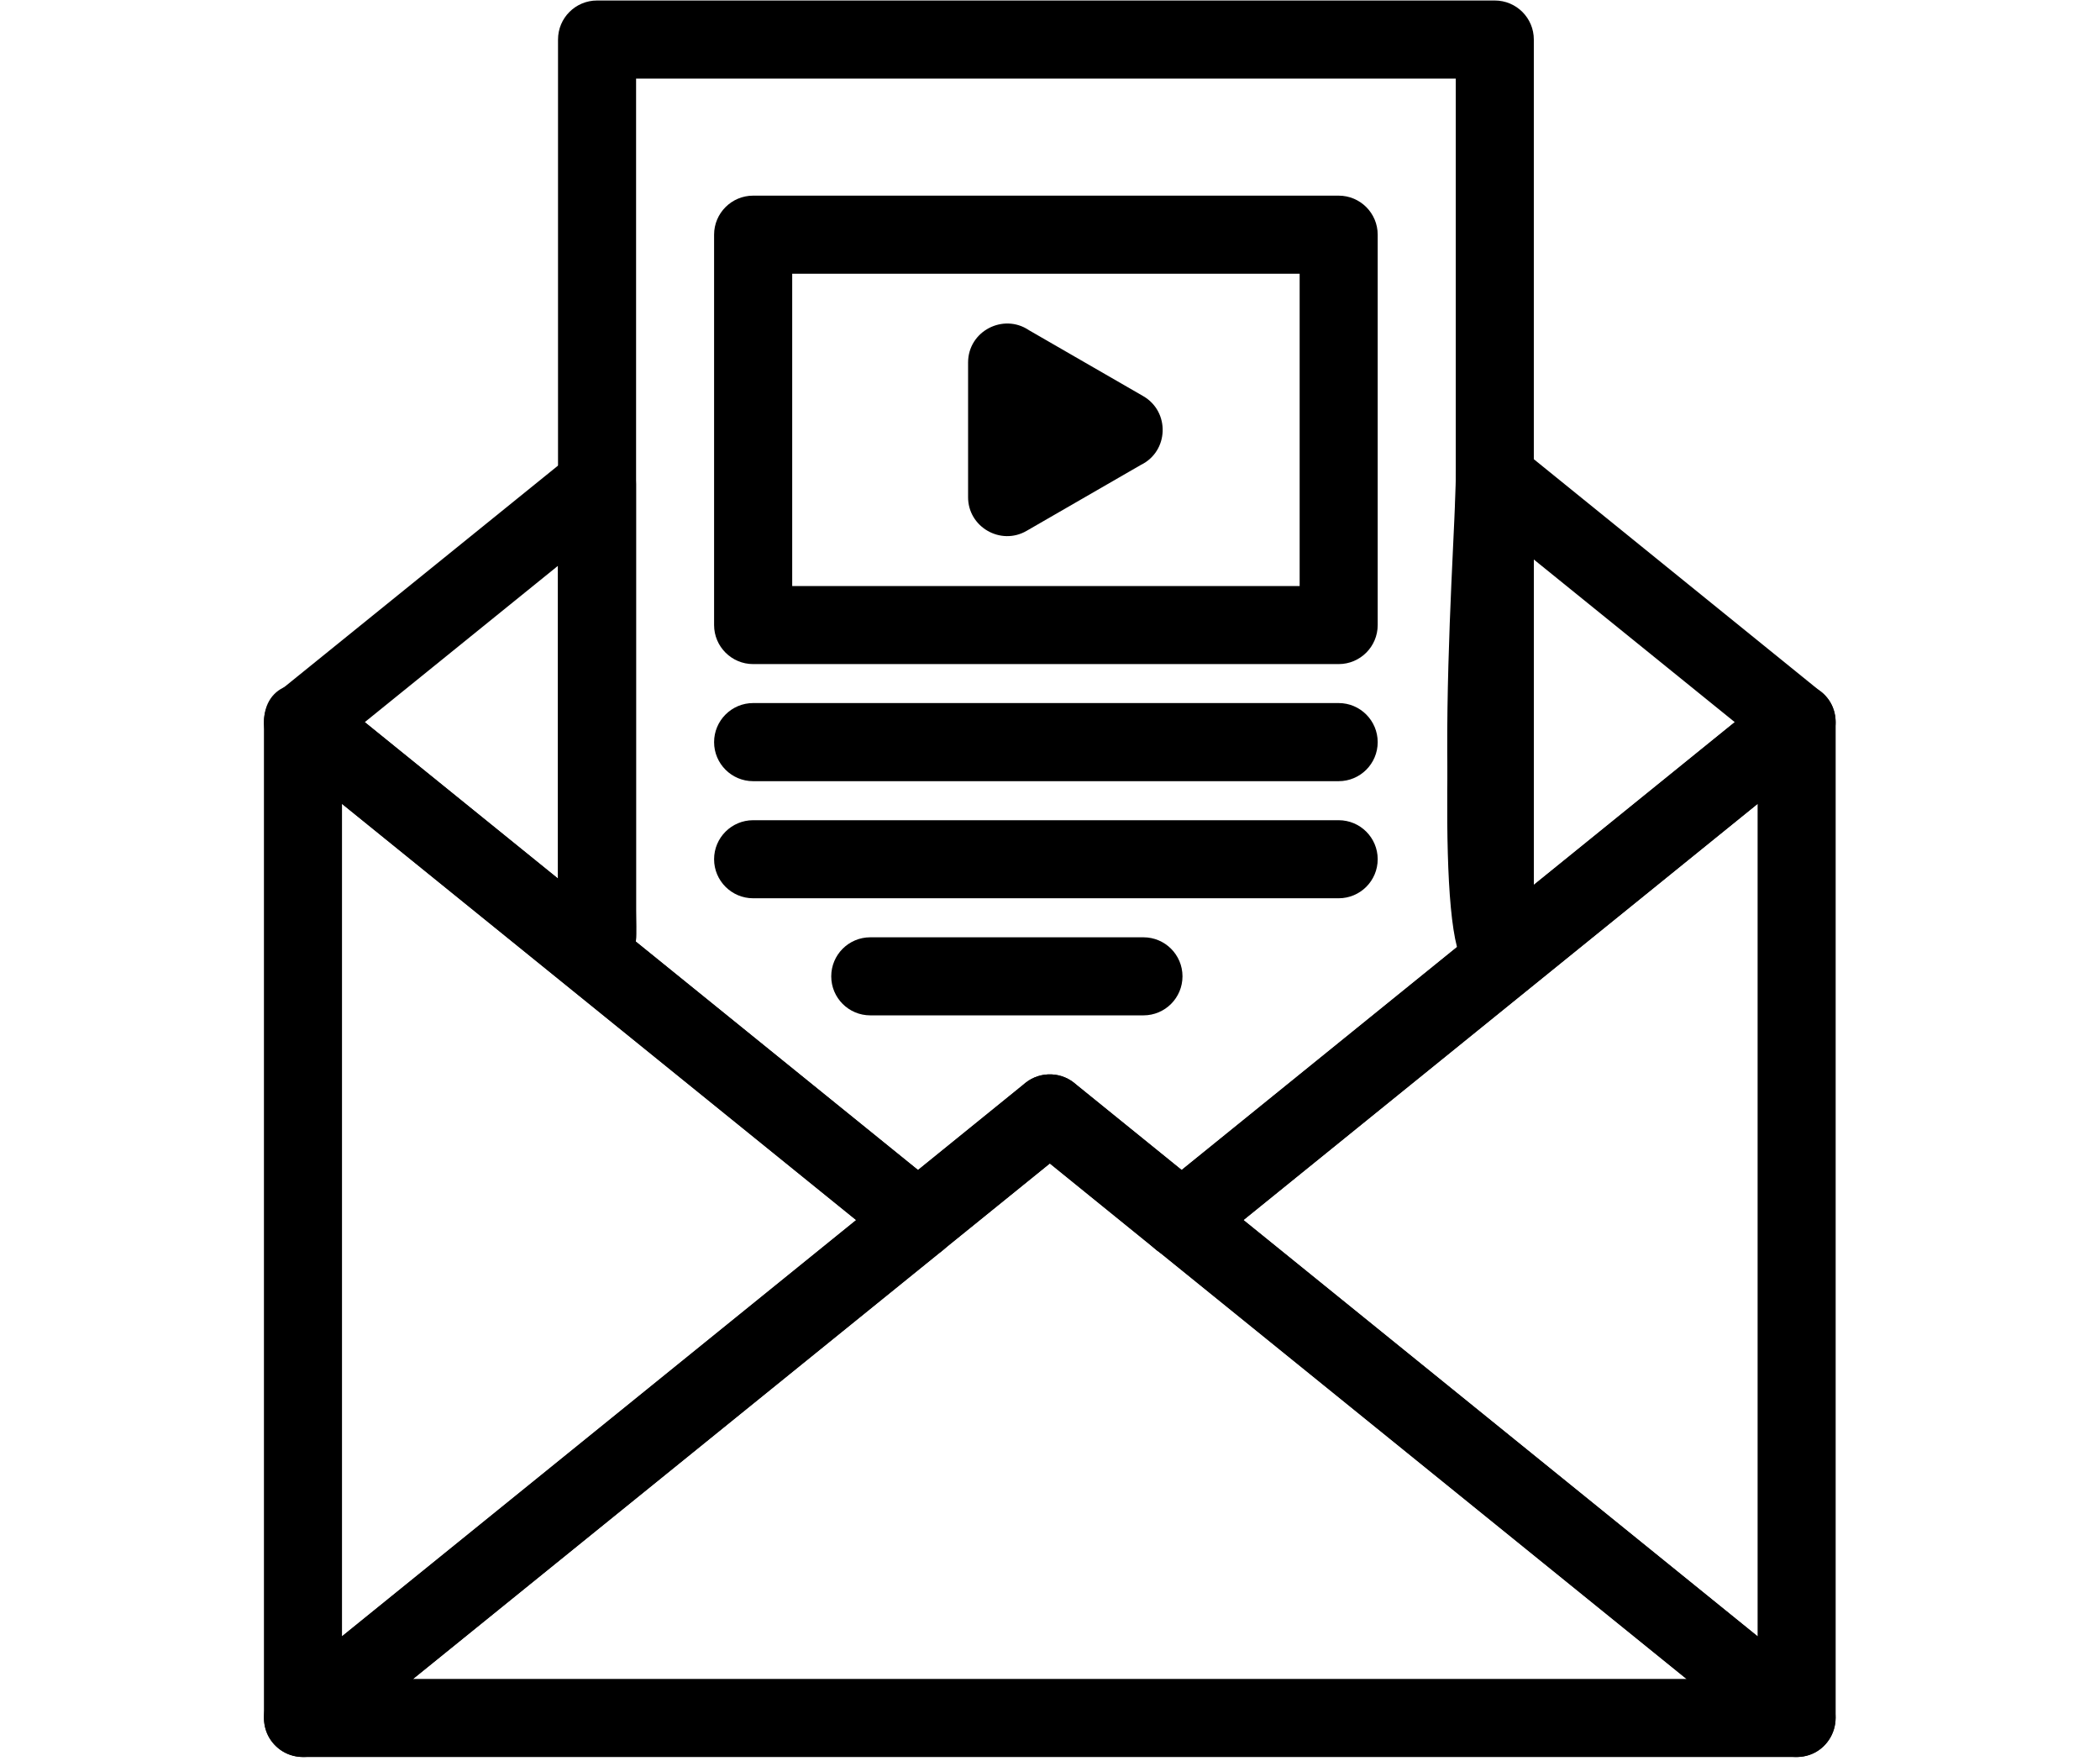
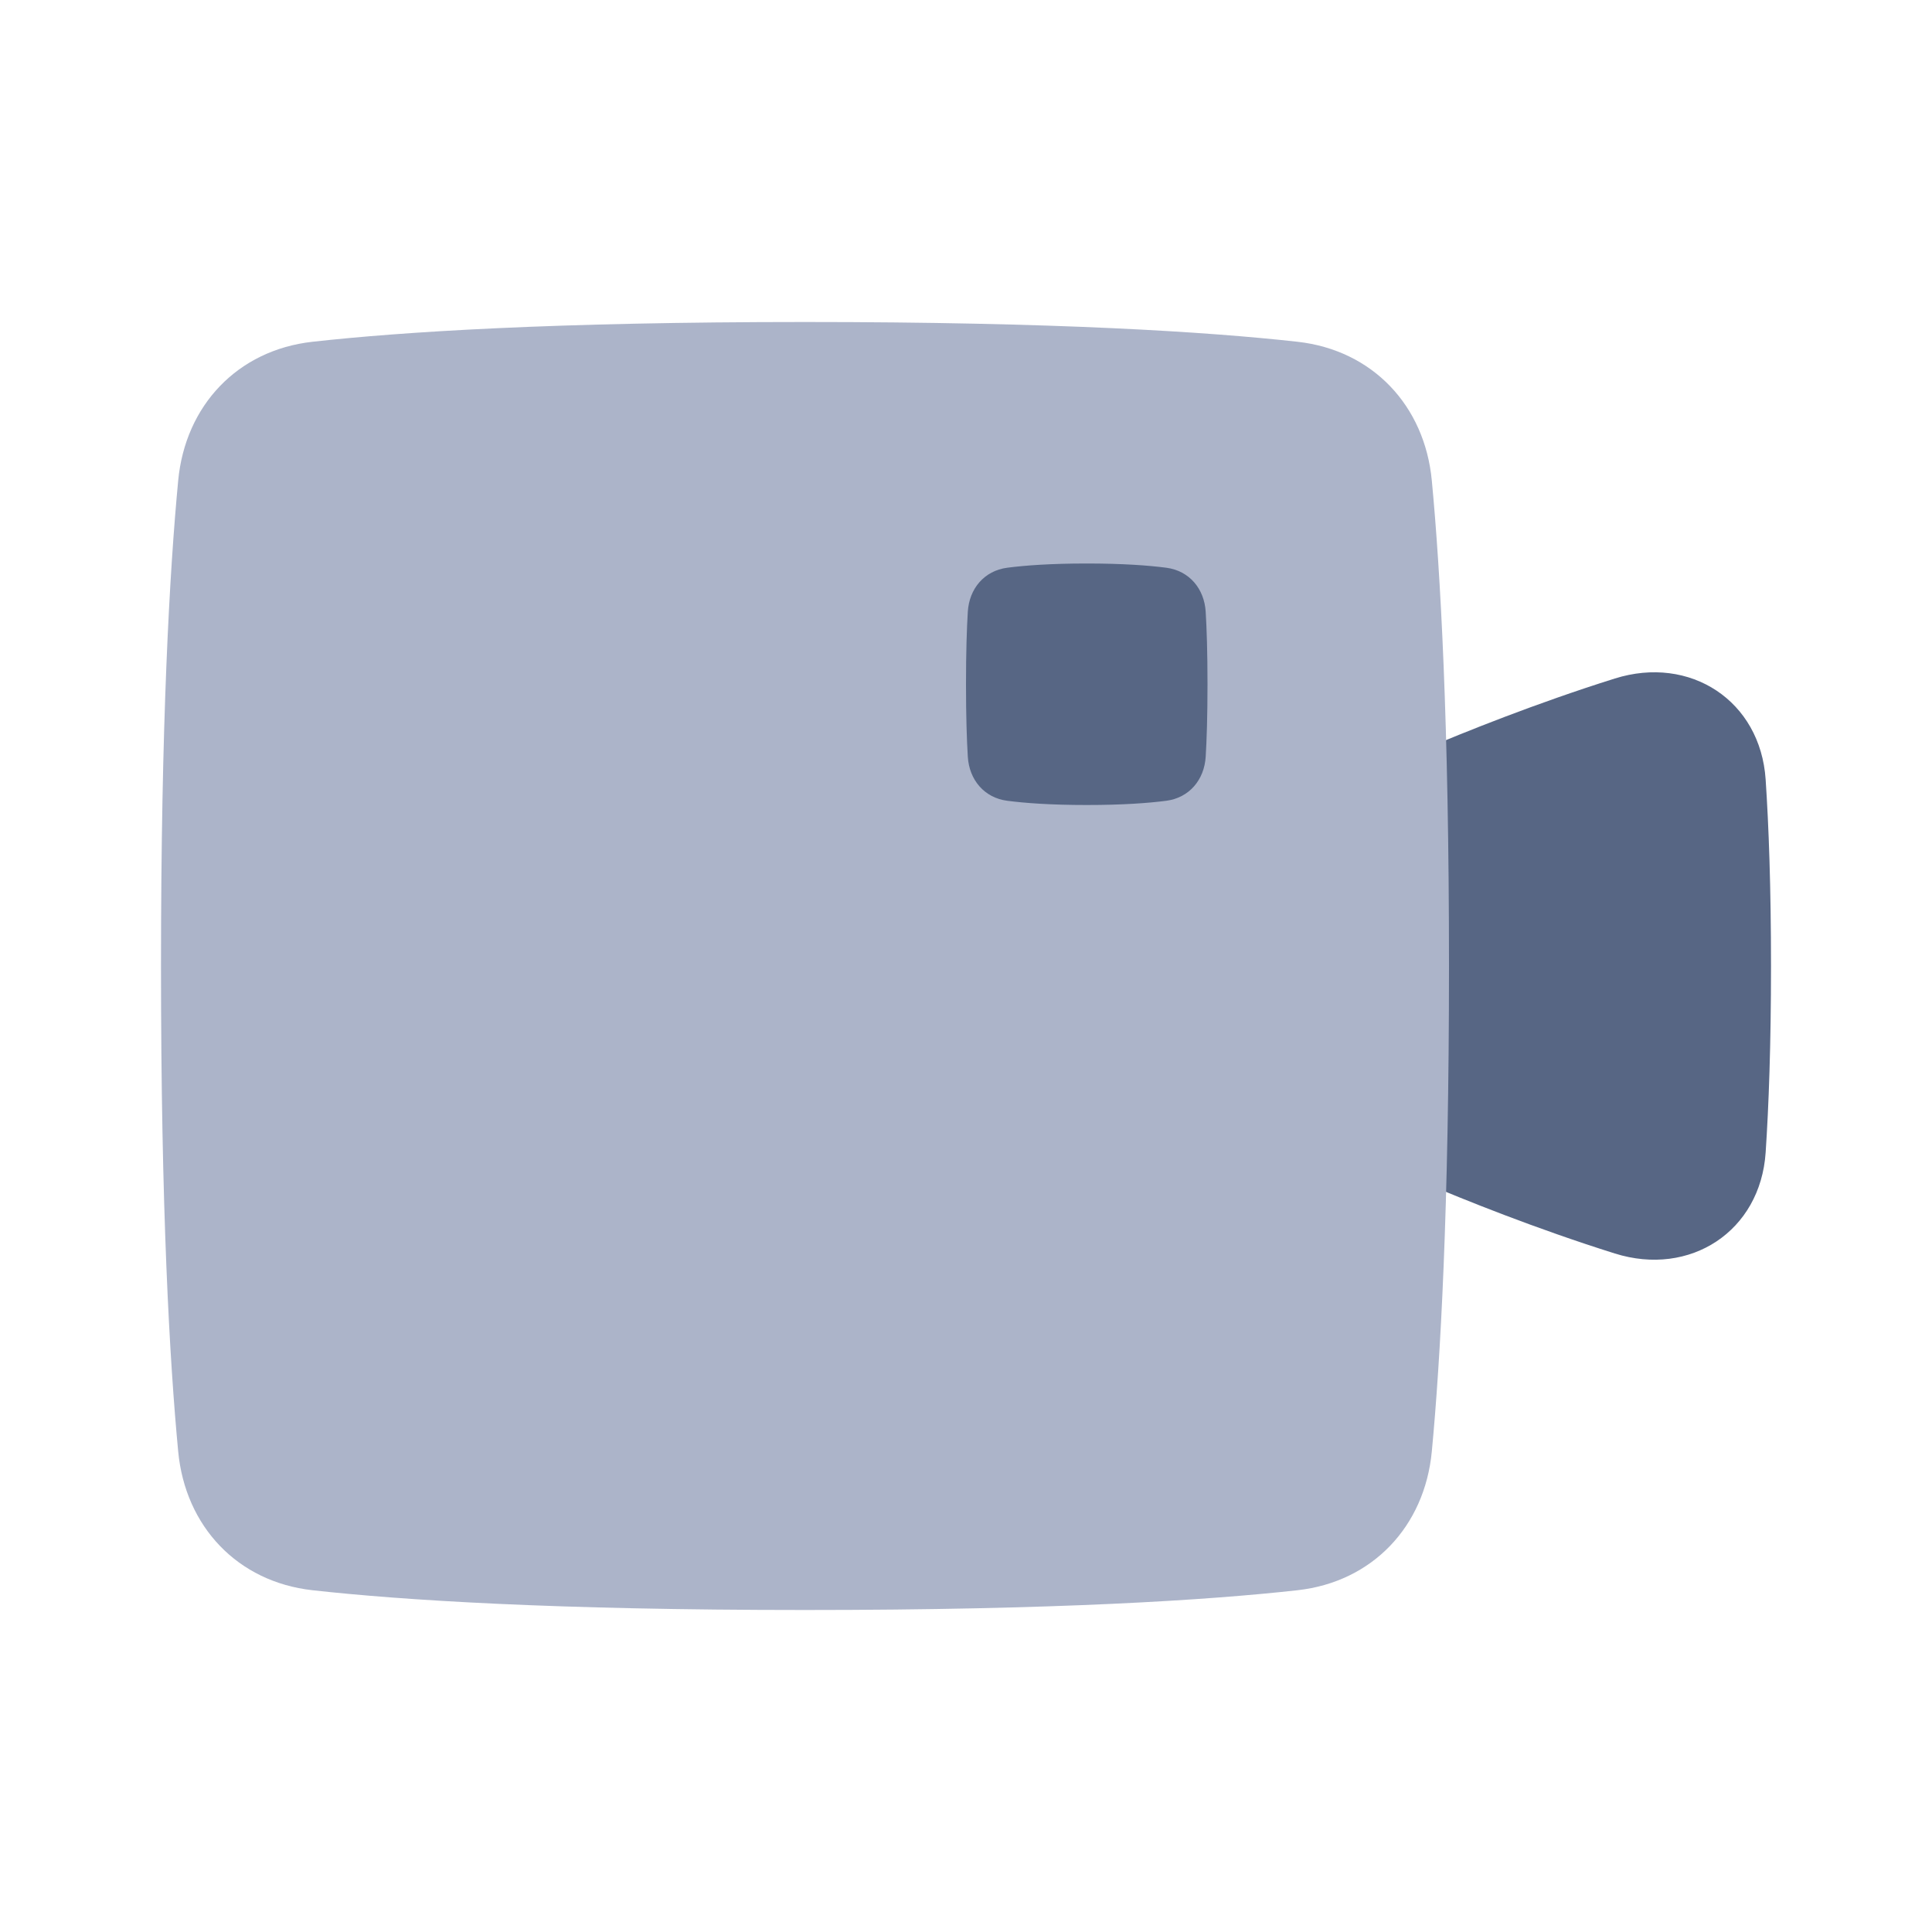
- <svg xmlns="http://www.w3.org/2000/svg" width="705" viewBox="0 0 705 591" height="591" version="1.0">
-   <defs>
-     <clipPath id="a">
-       <path d="M 88.609 229 L 322 229 L 322 589.734 L 88.609 589.734 Z M 88.609 229" />
-     </clipPath>
-     <clipPath id="b">
-       <path d="M 383 229 L 616.277 229 L 616.277 589.734 L 383 589.734 Z M 383 229" />
-     </clipPath>
-     <clipPath id="c">
-       <path d="M 88.609 360.012 L 616.277 360.012 L 616.277 589.734 L 88.609 589.734 Z M 88.609 360.012" />
-     </clipPath>
-     <clipPath id="d">
-       <path d="M 88.609 147 L 616.277 147 L 616.277 423 L 88.609 423 Z M 88.609 147" />
-     </clipPath>
-   </defs>
-   <g clip-path="url(#a)">
-     <path d="M 114.812 269.809 L 114.812 549.234 L 287.438 409.512 Z M 88.609 576.633 L 88.609 242.52 C 88.609 229.156 102.219 226.008 111.664 233.656 L 315.57 398.695 C 322.75 403.59 323.293 414.141 316.434 419.707 L 110.727 586.137 C 102.5 593.949 88.609 588.215 88.609 576.633" />
-   </g>
-   <g clip-path="url(#b)">
-     <path d="M 417.43 409.512 L 590.055 549.234 L 590.055 269.809 Z M 594.91 586.773 L 389.297 420.344 C 379.156 413.43 383.316 403.531 391.359 397.027 L 594.141 232.887 C 602.367 225.09 616.258 230.805 616.258 242.387 L 616.258 576.52 C 616.258 587.559 603.531 593.762 594.91 586.773" />
-   </g>
-   <g clip-path="url(#c)">
-     <path d="M 352.441 390.508 L 138.656 563.531 L 566.211 563.531 Z M 360.672 363.52 L 610.559 565.836 C 621.039 573.035 616.055 589.734 603.156 589.734 L 101.711 589.734 C 89.527 589.734 83.848 574.273 93.5 566.477 L 343.391 364.211 C 348.152 359.676 355.574 359.395 360.672 363.52" />
-   </g>
-   <g clip-path="url(#d)">
-     <path d="M 489.133 317.883 C 481.988 290.105 488.719 195.684 488.719 160.375 C 488.699 149.539 501.41 143.207 510.07 150.195 L 610.543 231.574 C 617.723 236.465 618.246 247 611.367 252.547 L 405.715 418.996 C 401.031 423.492 393.625 423.887 388.434 419.707 L 352.441 390.508 L 317.238 418.996 C 312.535 423.473 305.129 423.867 299.938 419.648 L 94.324 253.223 C 87.145 248.328 86.602 237.777 93.465 232.211 L 191.406 152.988 C 199.652 145.191 213.523 150.91 213.523 162.492 L 213.523 305.773 C 213.523 308.922 213.785 312.988 213.449 316.043 L 308.188 392.719 L 344.195 363.52 C 349.293 359.395 356.719 359.676 361.477 364.211 L 396.68 392.719 Z M 187.32 294.883 L 187.32 189.91 L 122.461 242.387 Z M 514.926 297.004 L 582.387 242.387 L 514.926 187.793 Z M 514.926 297.004" />
-   </g>
-   <path d="M 501.82 327.703 C 509.059 327.703 514.926 321.836 514.926 314.602 L 514.926 13.266 C 514.926 6.031 509.059 0.168 501.82 0.168 L 200.441 0.168 C 193.203 0.168 187.336 6.031 187.336 13.266 L 187.336 314.113 C 187.336 321.609 192.773 327.703 200.441 327.703 C 207.676 327.703 213.543 321.836 213.543 314.602 L 213.543 26.367 L 488.719 26.367 L 488.719 160.375 C 488.719 183.09 476.723 327.703 501.82 327.703" />
-   <path d="M 345.414 110.82 L 383.785 132.953 C 392.875 138.203 392.387 151.508 382.977 156.062 L 344.645 178.18 C 335.93 183.238 324.887 176.848 325 166.746 L 325 121.691 C 325 111.102 336.867 105.047 345.414 110.82" />
-   <path d="M 265.953 196.695 L 436.309 196.695 L 436.309 91.871 L 265.953 91.871 Z M 449.41 222.898 L 252.832 222.898 C 245.617 222.898 239.73 217.031 239.73 209.797 L 239.73 78.77 C 239.73 71.535 245.617 65.668 252.832 65.668 L 449.41 65.668 C 456.645 65.668 462.512 71.535 462.512 78.77 L 462.512 209.797 C 462.512 217.031 456.645 222.898 449.41 222.898" />
-   <path d="M 252.832 235.98 C 245.617 235.98 239.73 241.863 239.73 249.098 C 239.73 256.332 245.617 262.199 252.832 262.199 L 449.41 262.199 C 456.645 262.199 462.512 256.332 462.512 249.098 C 462.512 241.863 456.645 235.98 449.41 235.98 L 252.832 235.98" />
-   <path d="M 252.832 275.301 C 245.617 275.301 239.73 281.164 239.73 288.398 C 239.73 295.633 245.617 301.5 252.832 301.5 L 449.41 301.5 C 456.645 301.5 462.512 295.633 462.512 288.398 C 462.512 281.164 456.645 275.301 449.41 275.301 L 252.832 275.301" />
-   <path d="M 292.16 314.602 C 284.922 314.602 279.059 320.469 279.059 327.703 C 279.059 334.938 284.922 340.801 292.16 340.801 L 383.879 340.801 C 391.113 340.801 396.98 334.938 396.98 327.703 C 396.98 320.469 391.113 314.602 383.879 314.602 L 292.16 314.602" />
+ <svg xmlns="http://www.w3.org/2000/svg" width="48" height="48" viewBox="0 0 48 48" fill="none">
+   <path d="M35.35 29.372C34.807 29.141 34.411 28.672 34.312 28.092C34.17 27.257 34 25.867 34 24C34 22.133 34.17 20.743 34.312 19.908C34.411 19.328 34.807 18.859 35.35 18.628C36.357 18.2 38.149 17.477 40.118 16.858C41.99 16.269 43.737 17.409 43.867 19.367C43.944 20.52 44 22.033 44 24C44 25.967 43.944 27.48 43.867 28.633C43.737 30.591 41.99 31.731 40.118 31.142C38.149 30.523 36.357 29.8 35.35 29.372Z" fill="#576684" />
+   <path d="M4.427 11.94C4.603 10.075 5.902 8.698 7.765 8.491C9.986 8.244 13.76 8 20 8C26.24 8 30.014 8.244 32.235 8.491C34.097 8.698 35.397 10.075 35.573 11.94C35.786 14.183 36 17.947 36 24C36 30.053 35.786 33.817 35.573 36.06C35.397 37.925 34.097 39.302 32.235 39.509C30.014 39.756 26.24 40 20 40C13.76 40 9.986 39.756 7.765 39.509C5.902 39.302 4.603 37.925 4.427 36.06C4.214 33.817 4 30.053 4 24C4 17.947 4.214 14.183 4.427 11.94Z" fill="#ACB4C9" />
+   <path d="M24.045 15.199C24.08 14.625 24.453 14.18 25.024 14.105C25.465 14.048 26.101 14 27 14C27.899 14 28.535 14.048 28.976 14.105C29.547 14.18 29.92 14.625 29.955 15.199C29.98 15.61 30 16.191 30 17C30 17.809 29.98 18.39 29.955 18.801C29.92 19.375 29.547 19.82 28.976 19.895C28.535 19.952 27.899 20 27 20C26.101 20 25.465 19.952 25.024 19.895C24.453 19.82 24.08 19.375 24.045 18.801C24.02 18.39 24 17.809 24 17C24 16.191 24.02 15.61 24.045 15.199Z" fill="#576684" />
</svg>
